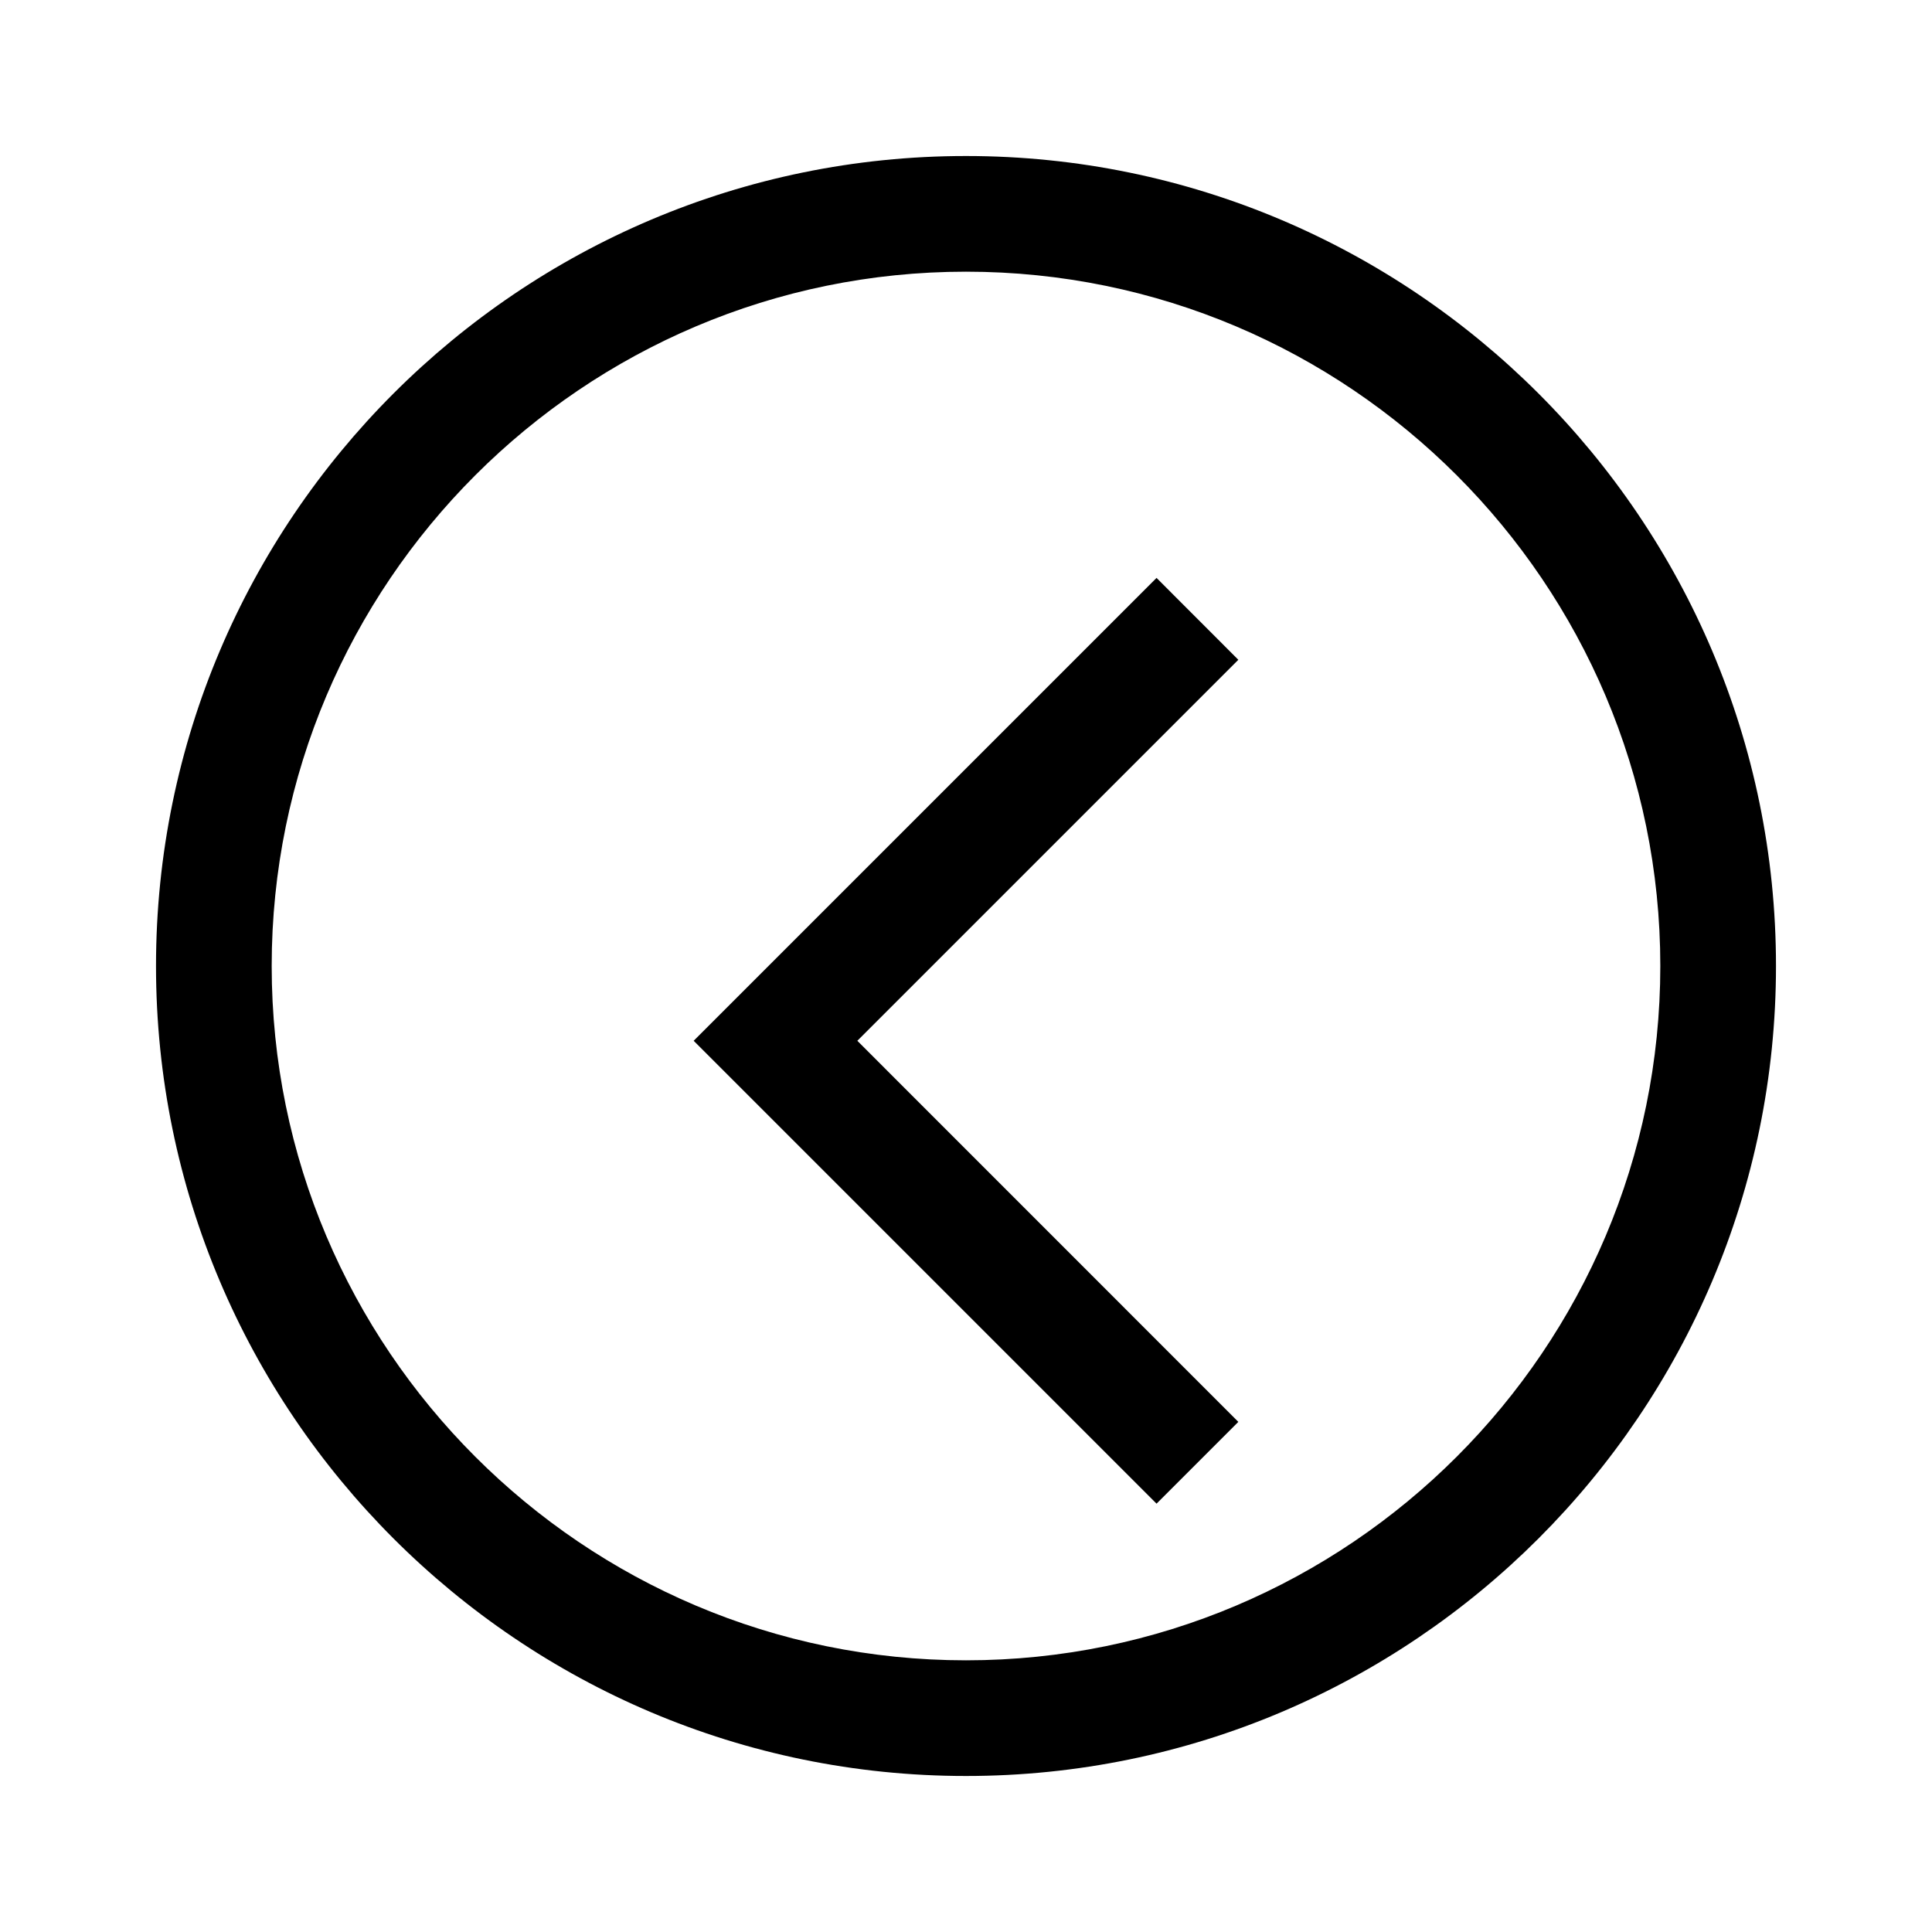
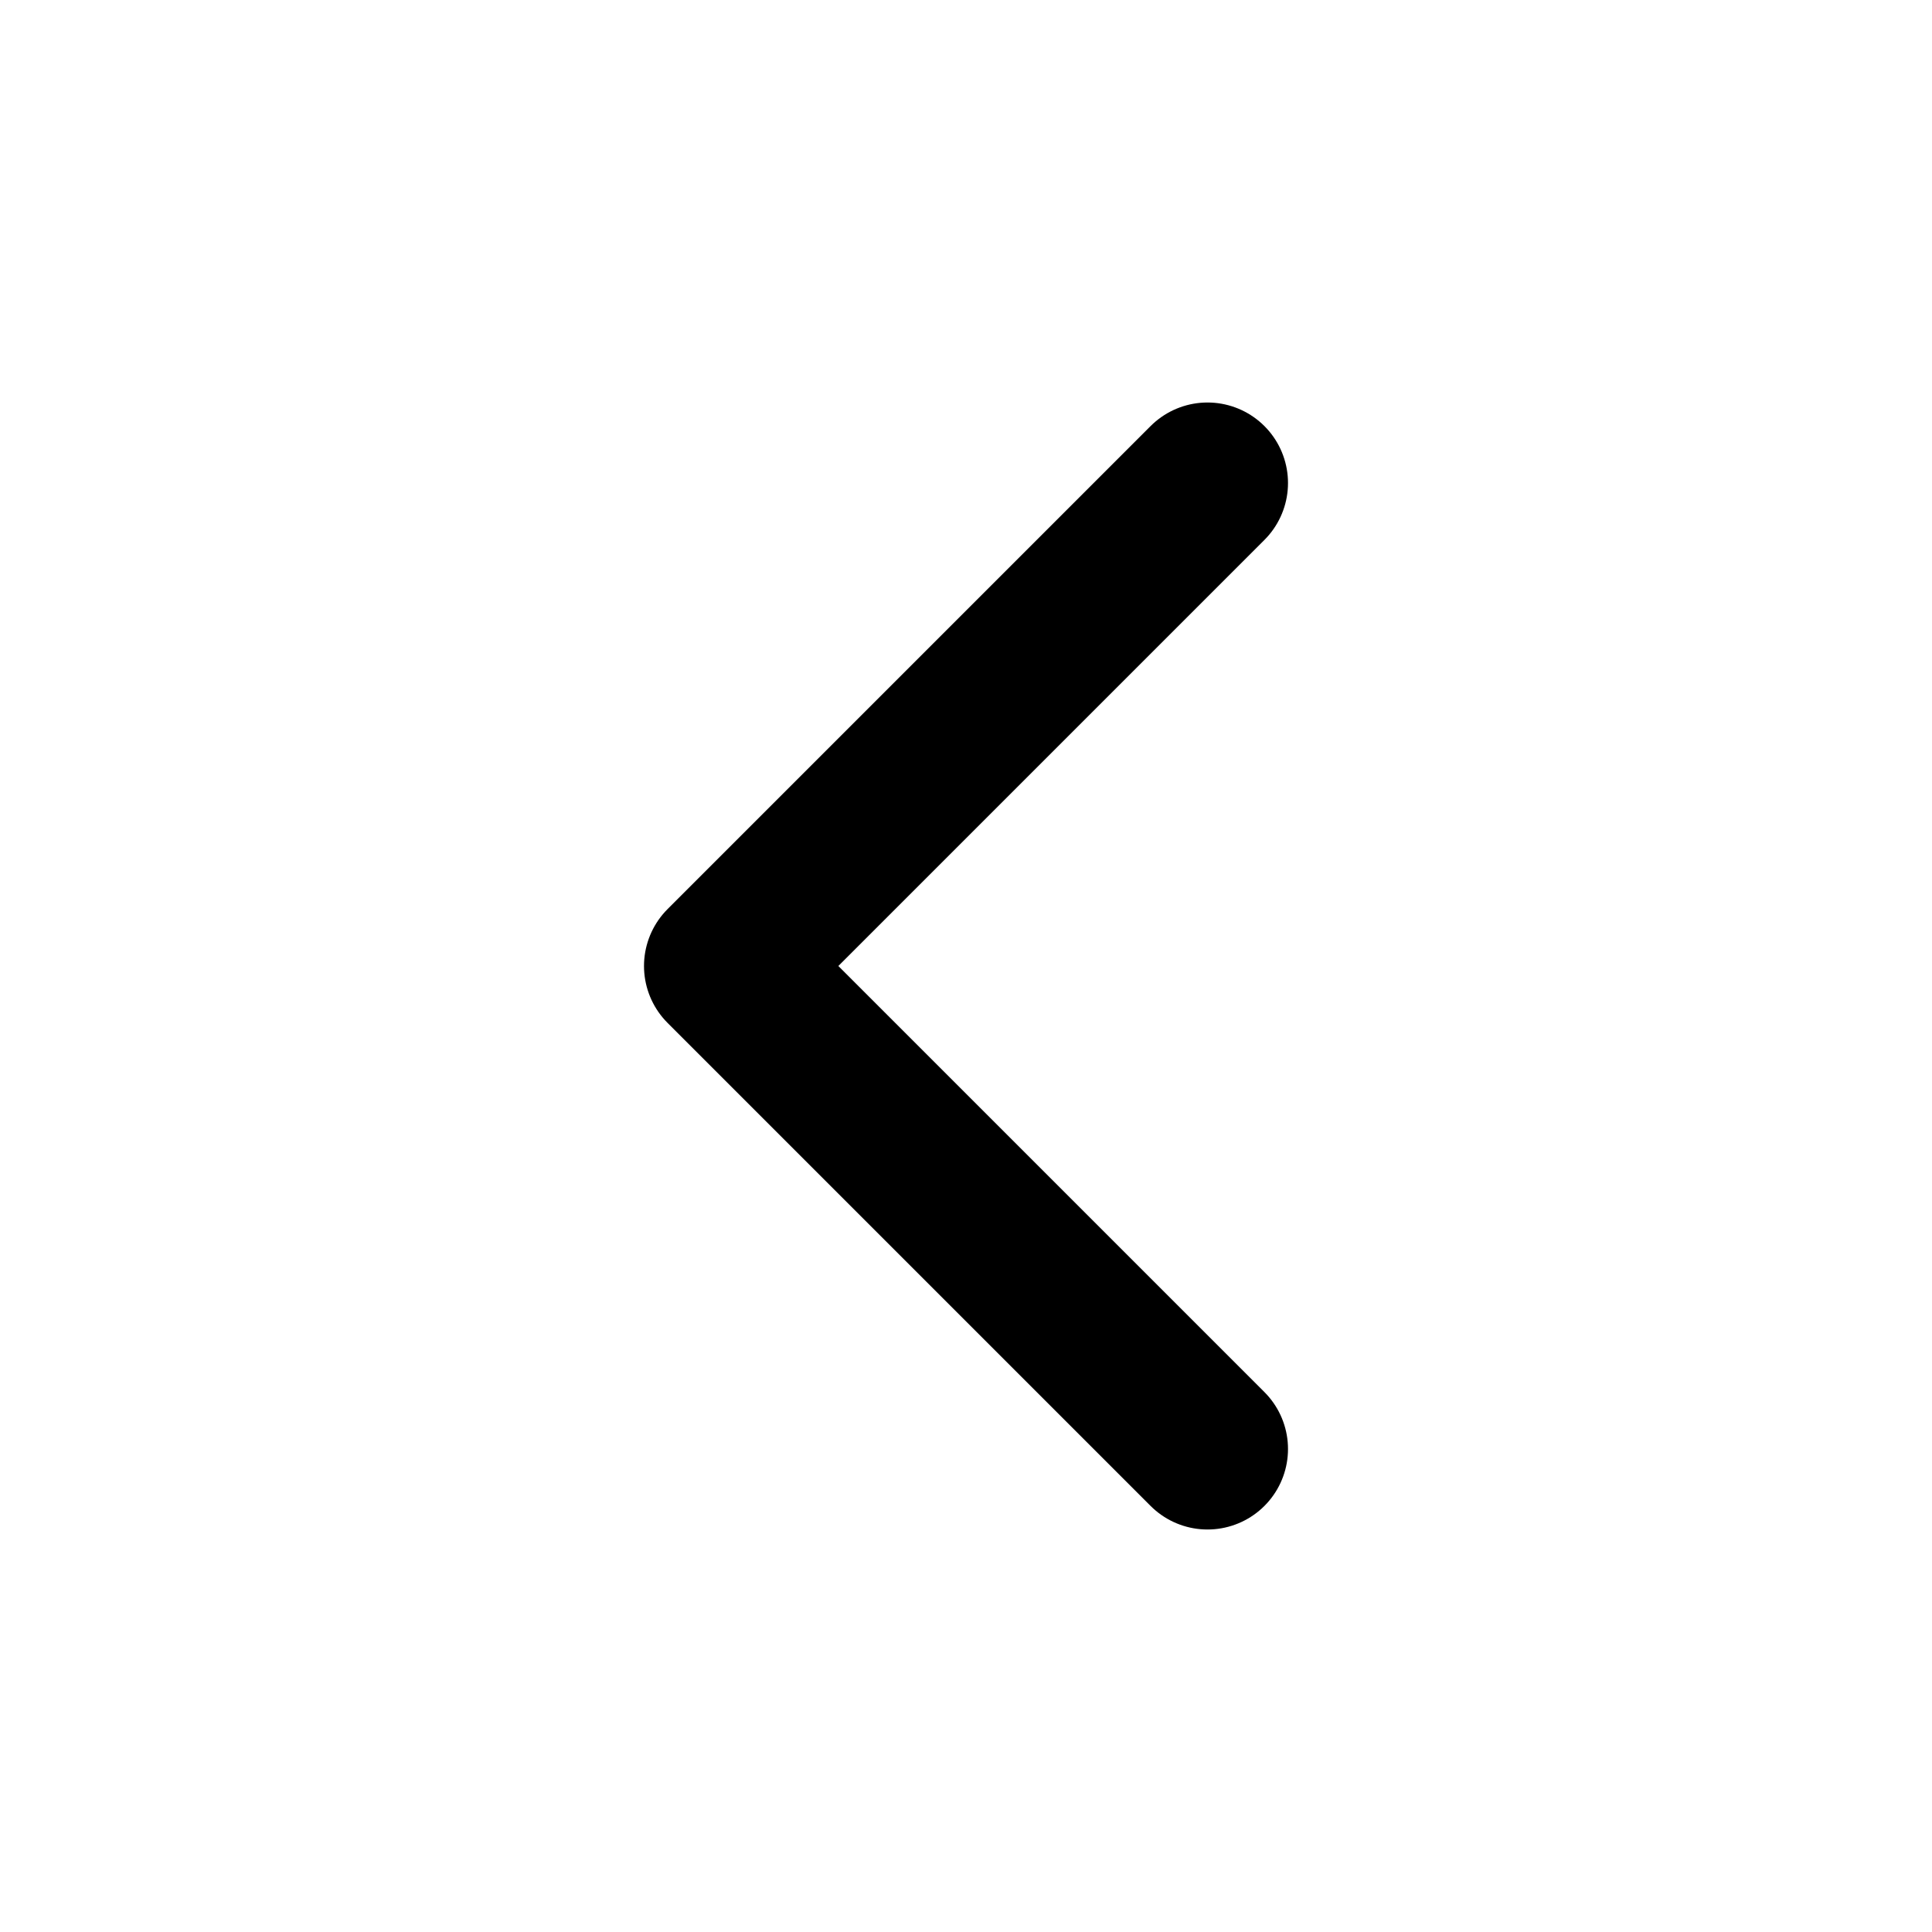
- <svg xmlns="http://www.w3.org/2000/svg" version="1.1" viewBox="-.5 -.5 24 24" width="24" height="24">
-   <defs />
-   <g id="Canvas_1" stroke-dasharray="none" fill-opacity="1" stroke-opacity="1" stroke="none" fill="none">
-     <g id="Canvas_1_Layer_1">
-       <g id="Graphic_2">
-         <path d="M 14.883 7.696 L 10.15 12.429 L 14.883 17.163 L 13.867 18.179 L 8.117 12.429 L 13.867 6.679 L 14.883 7.696 Z" fill="black" />
-       </g>
-       <g id="Graphic_3">
-         <path d="M 11.5 21.562 C 5.951 21.562 1.438 17.049 1.438 11.5 C 1.438 5.951 5.951 1.438 11.5 1.438 C 17.049 1.438 21.562 5.951 21.562 11.5 C 21.562 17.049 17.049 21.562 11.5 21.562 Z M 11.5 2.875 C 6.744 2.875 2.875 6.744 2.875 11.5 C 2.875 16.256 6.744 20.125 11.5 20.125 C 16.256 20.125 20.125 16.256 20.125 11.5 C 20.125 6.744 16.256 2.875 11.5 2.875 Z" fill="black" />
-       </g>
-       <g id="Graphic_4">
-                 </g>
-     </g>
-   </g>
+ <svg xmlns="http://www.w3.org/2000/svg" width="24" height="24" viewBox="0 0 24 24" fill="none" stroke="currentColor" stroke-width="2" stroke-linecap="round" stroke-linejoin="round" class="feather feather-chevron-left">
+   <polyline points="15 18 9 12 15 6" />
</svg>
